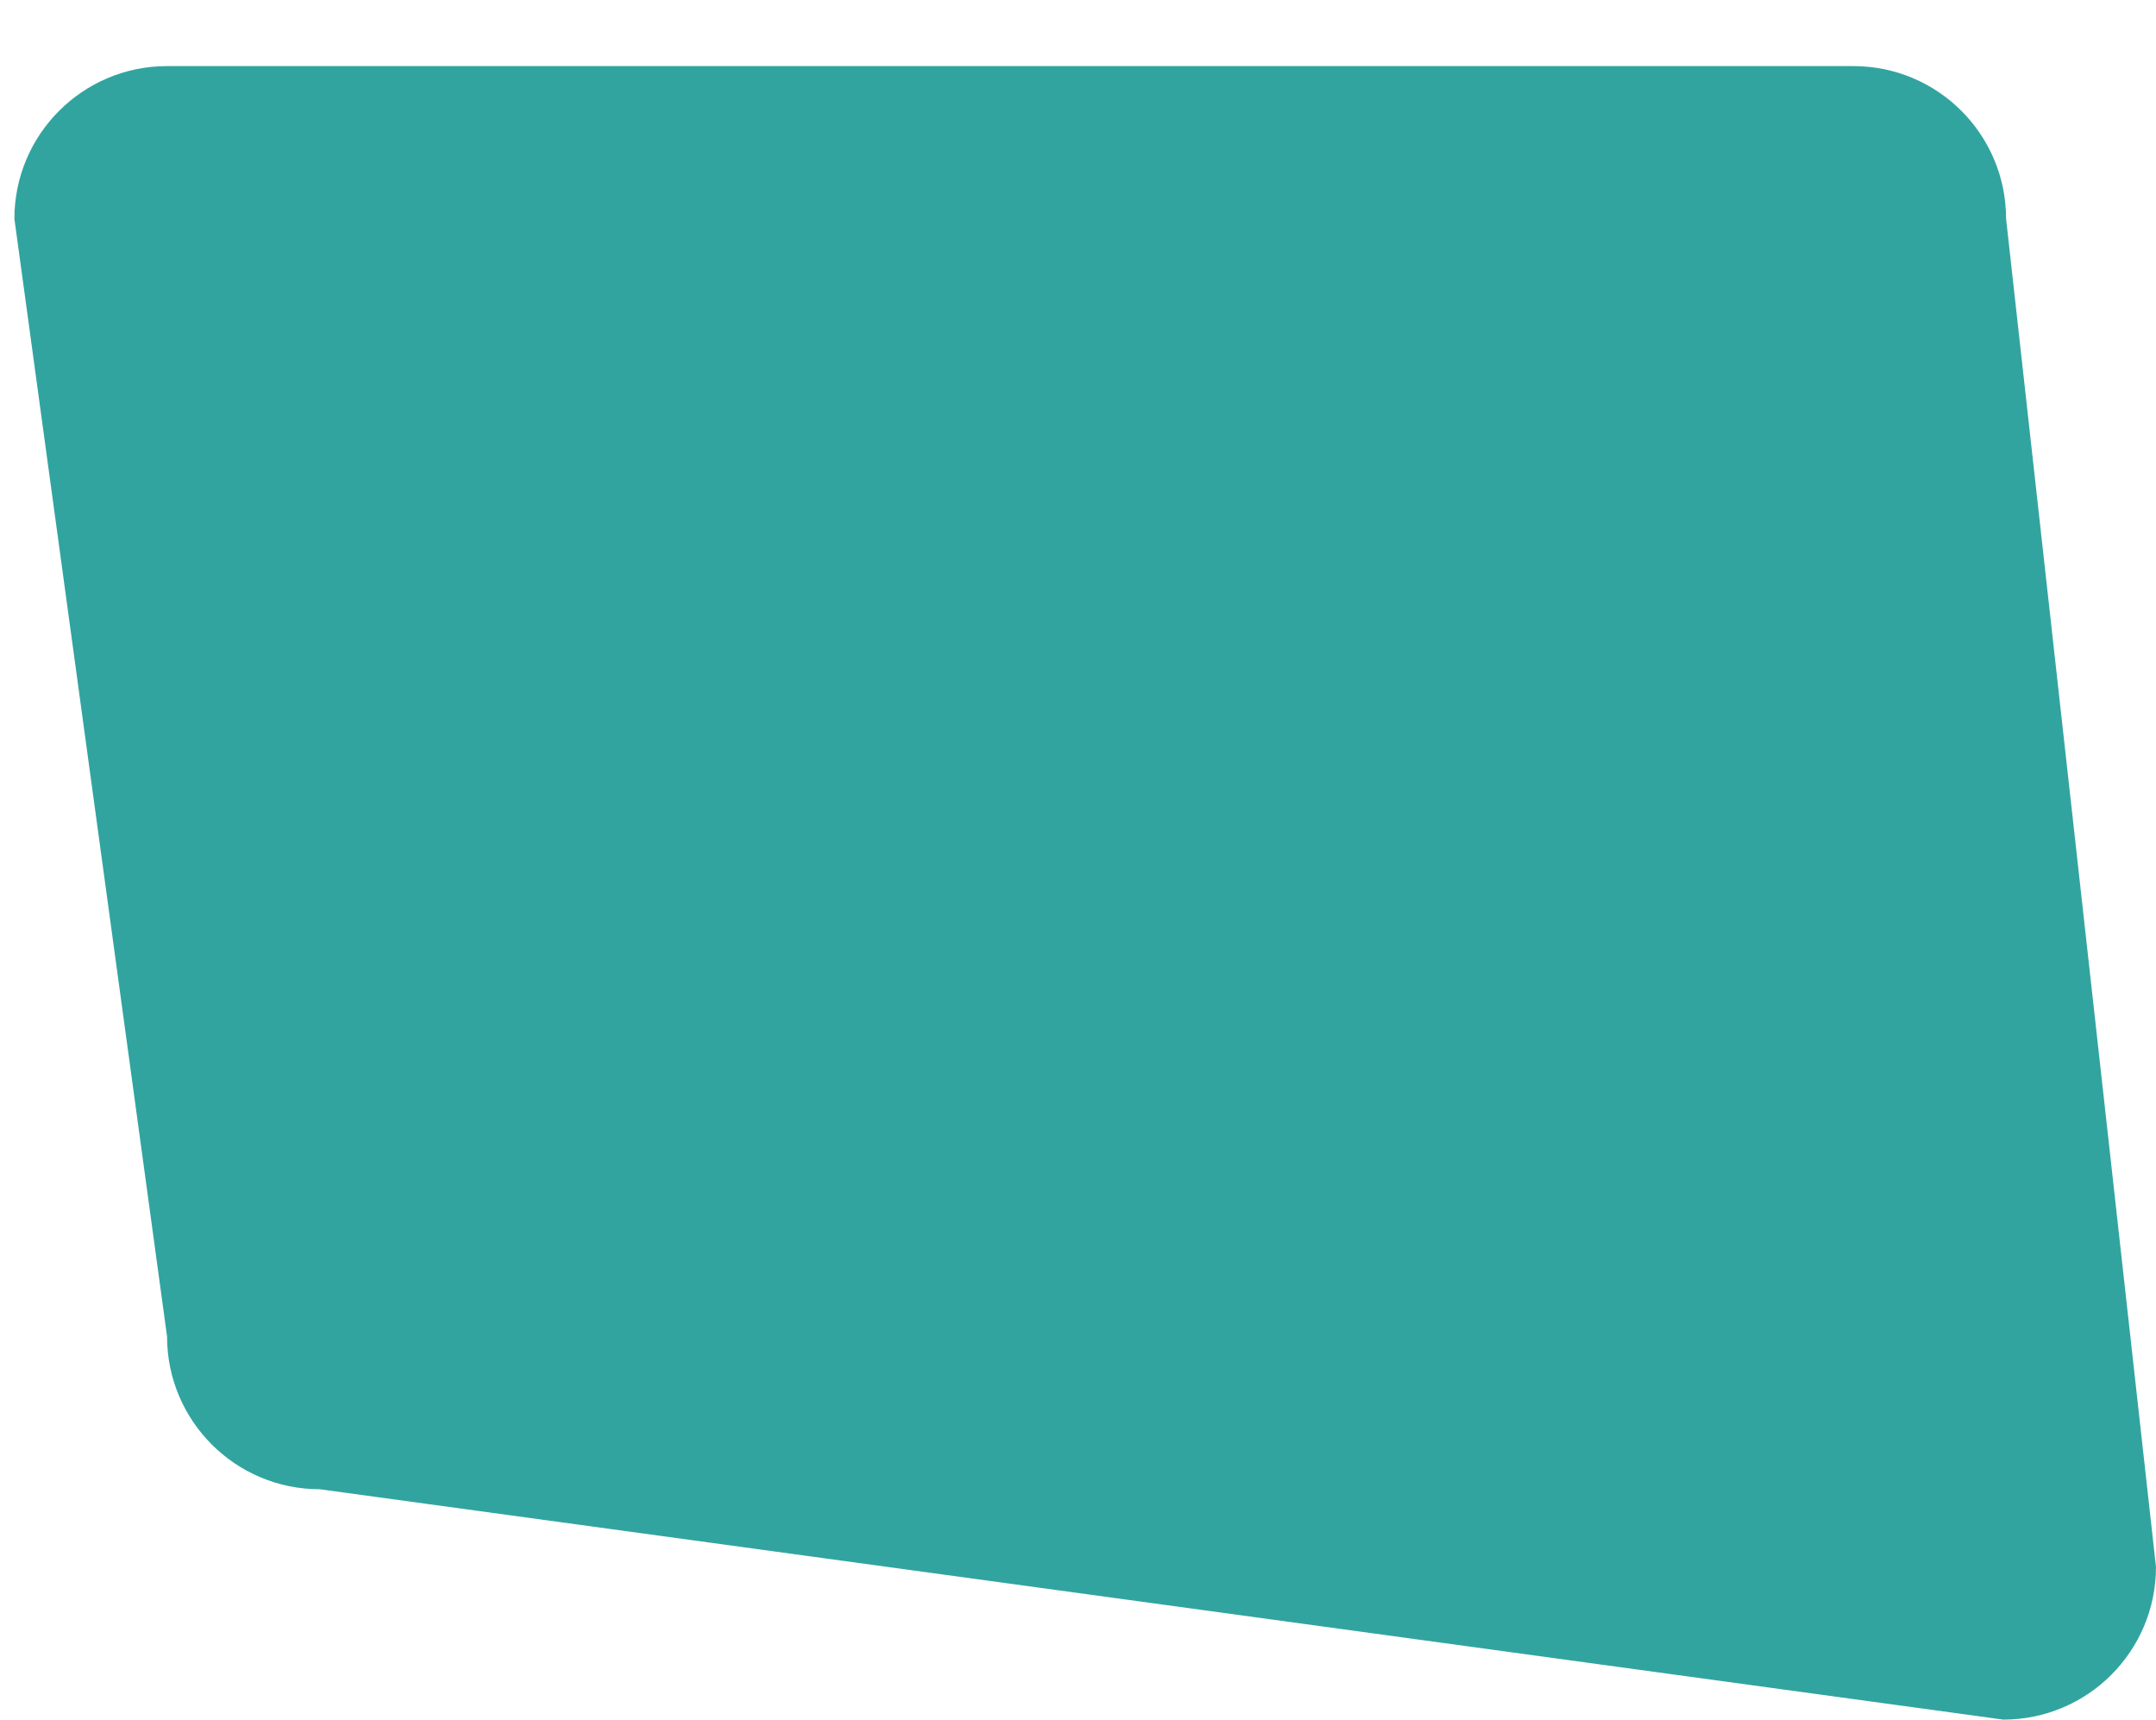
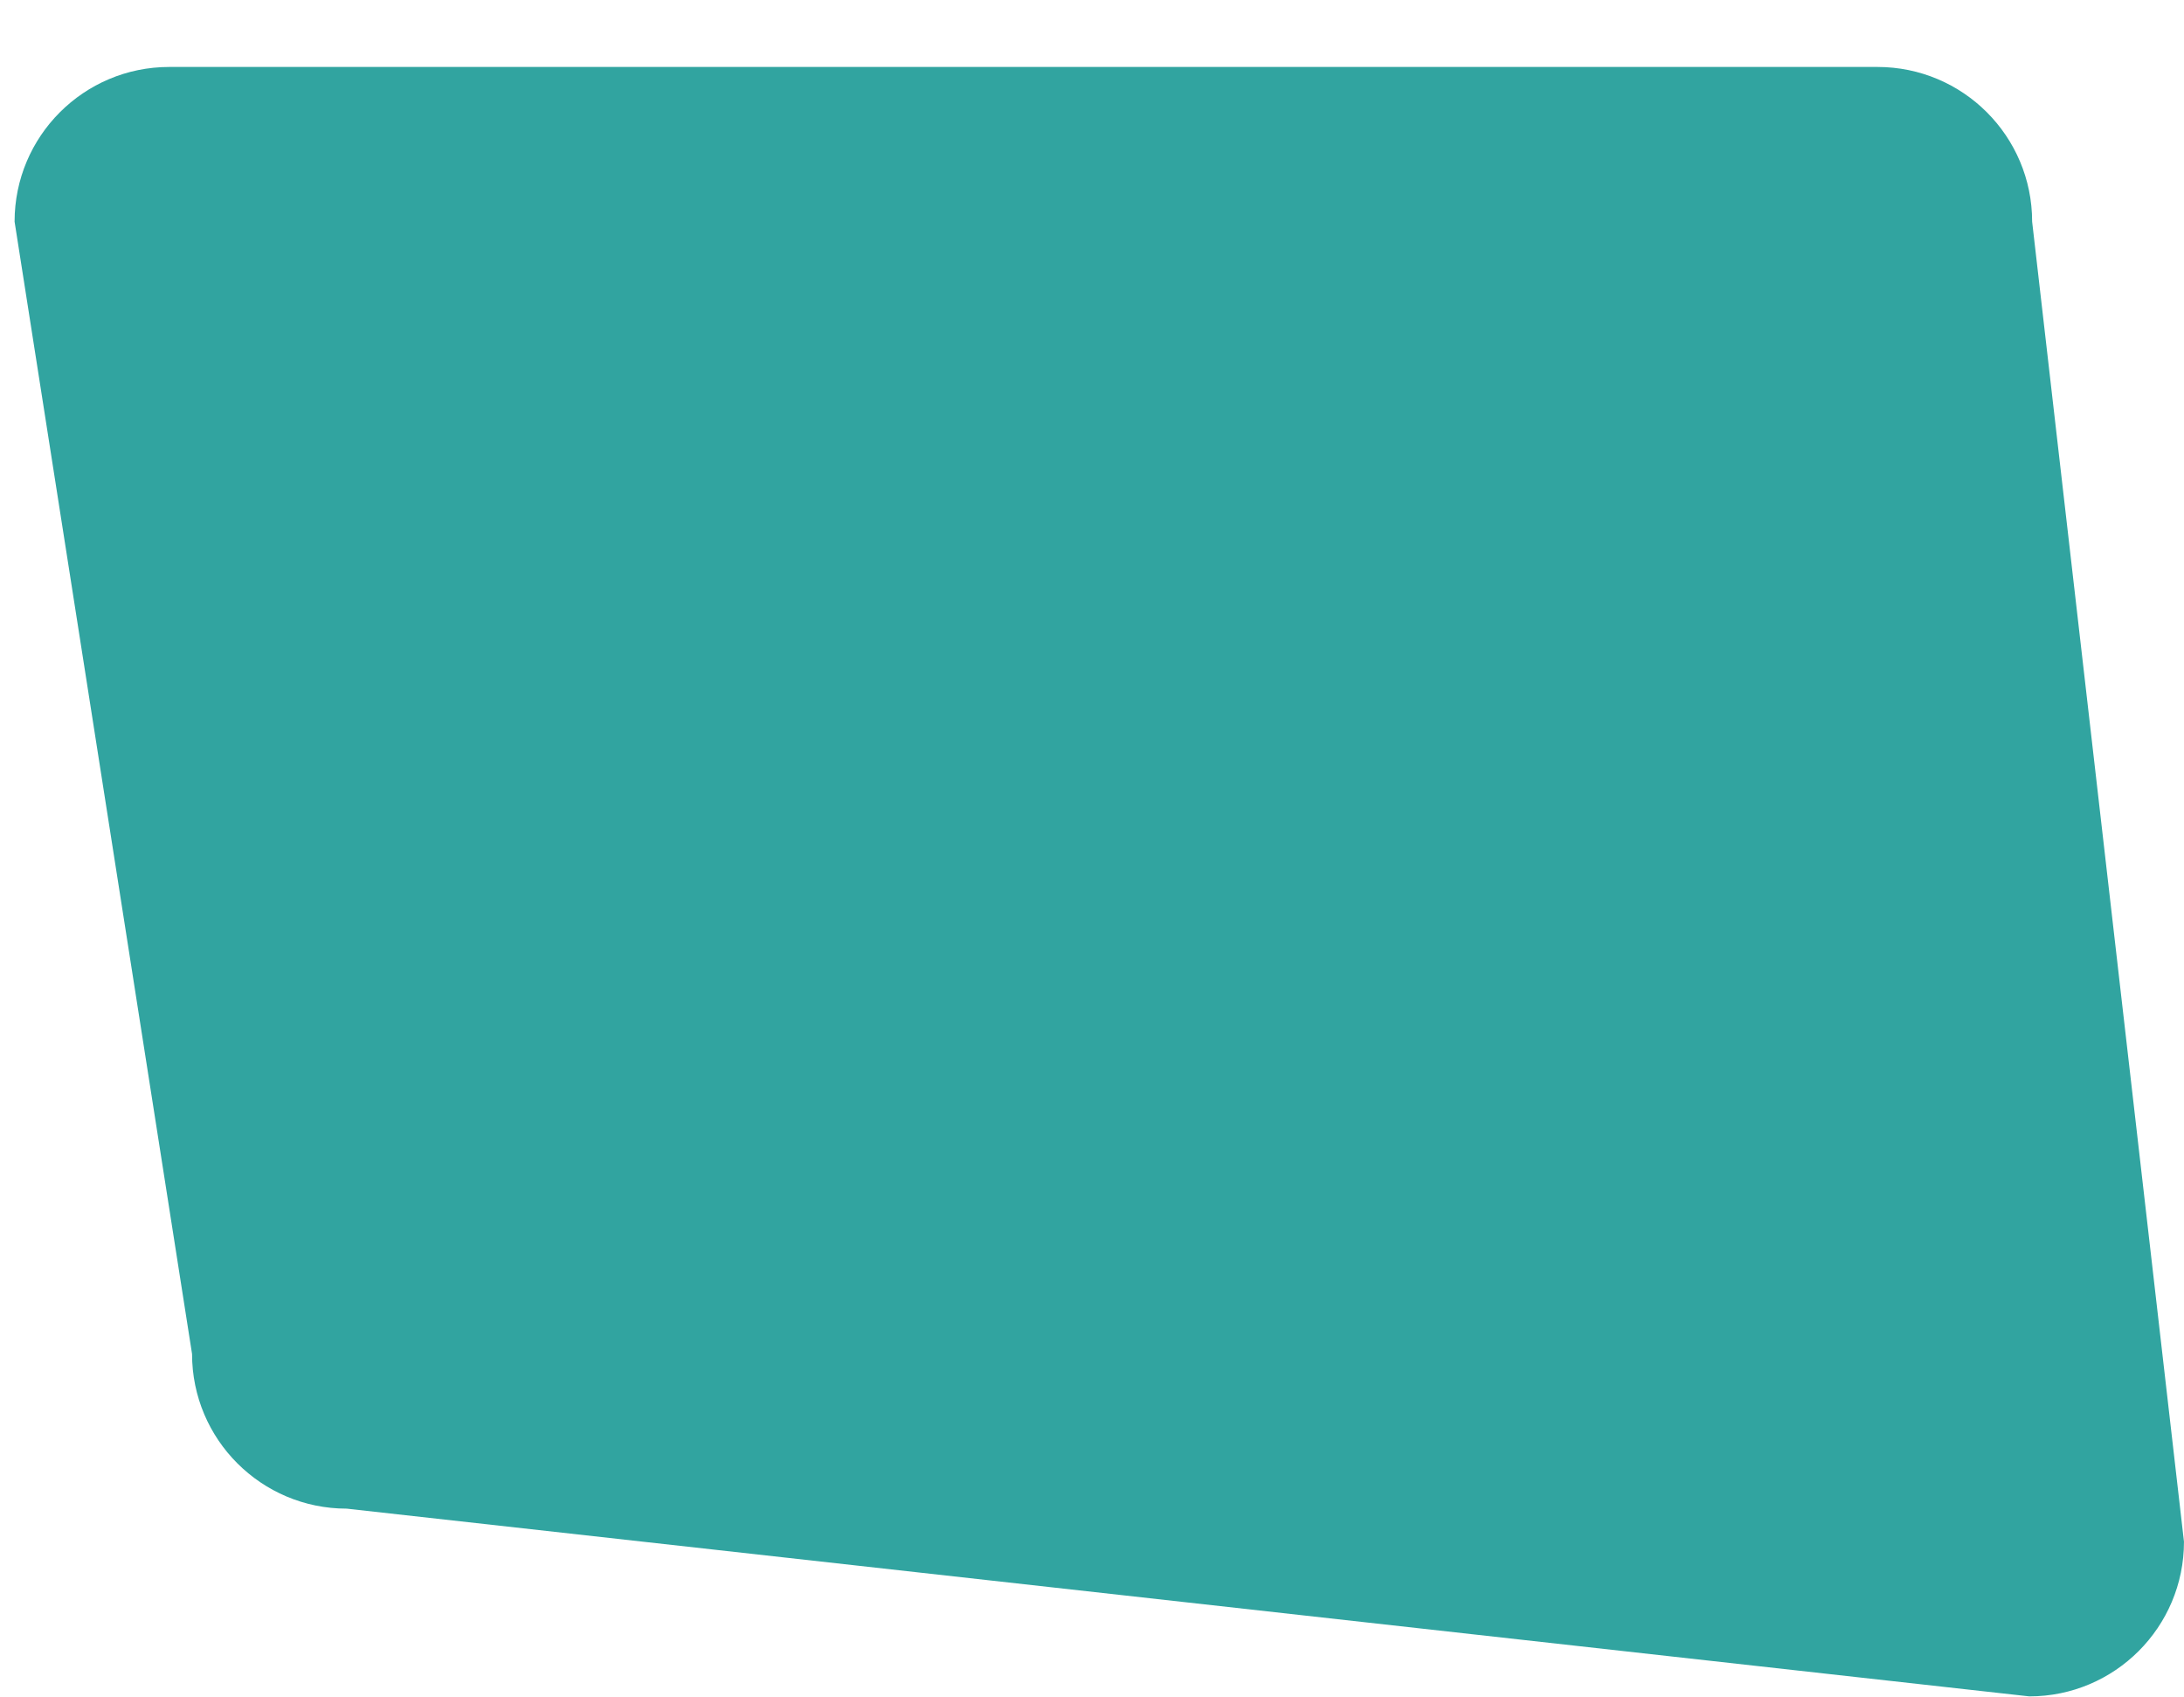
- <svg xmlns="http://www.w3.org/2000/svg" version="1.1" id="Слой_1" x="0px" y="0px" width="95.695px" height="76.31px" viewBox="0 0 95.695 76.31" enable-background="new 0 0 95.695 76.31" xml:space="preserve">
-   <path fill-rule="evenodd" clip-rule="evenodd" fill="#31A4A0" d="M7.415,2.933h74.849c3.744,0,6.777,3.034,6.777,6.777l6.653,59.823  c0,3.742-3.035,6.776-6.777,6.776L14.191,66.086c-3.742,0-6.776-3.035-6.776-6.776l-6.776-49.6C0.639,5.968,3.673,2.933,7.415,2.933  z" />
+ <svg xmlns="http://www.w3.org/2000/svg" version="1.1" id="Слой_1" x="0px" y="0px" width="95.695px" height="74.31px" viewBox="0 0 95.695 74.31" enable-background="new 0 0 95.695 74.31" xml:space="preserve">
+   <path fill-rule="evenodd" clip-rule="evenodd" fill="#31A4A0" d="M7.415,2.933h74.849c3.744,0,6.777,3.034,6.777,6.777l6.653,57.823  c0,3.742-3.035,6.776-6.777,6.776l-73.726-8.224c-3.742,0-6.776-3.035-6.776-6.776l-7.776-49.6C0.639,5.968,3.673,2.933,7.415,2.933  z" />
</svg>
